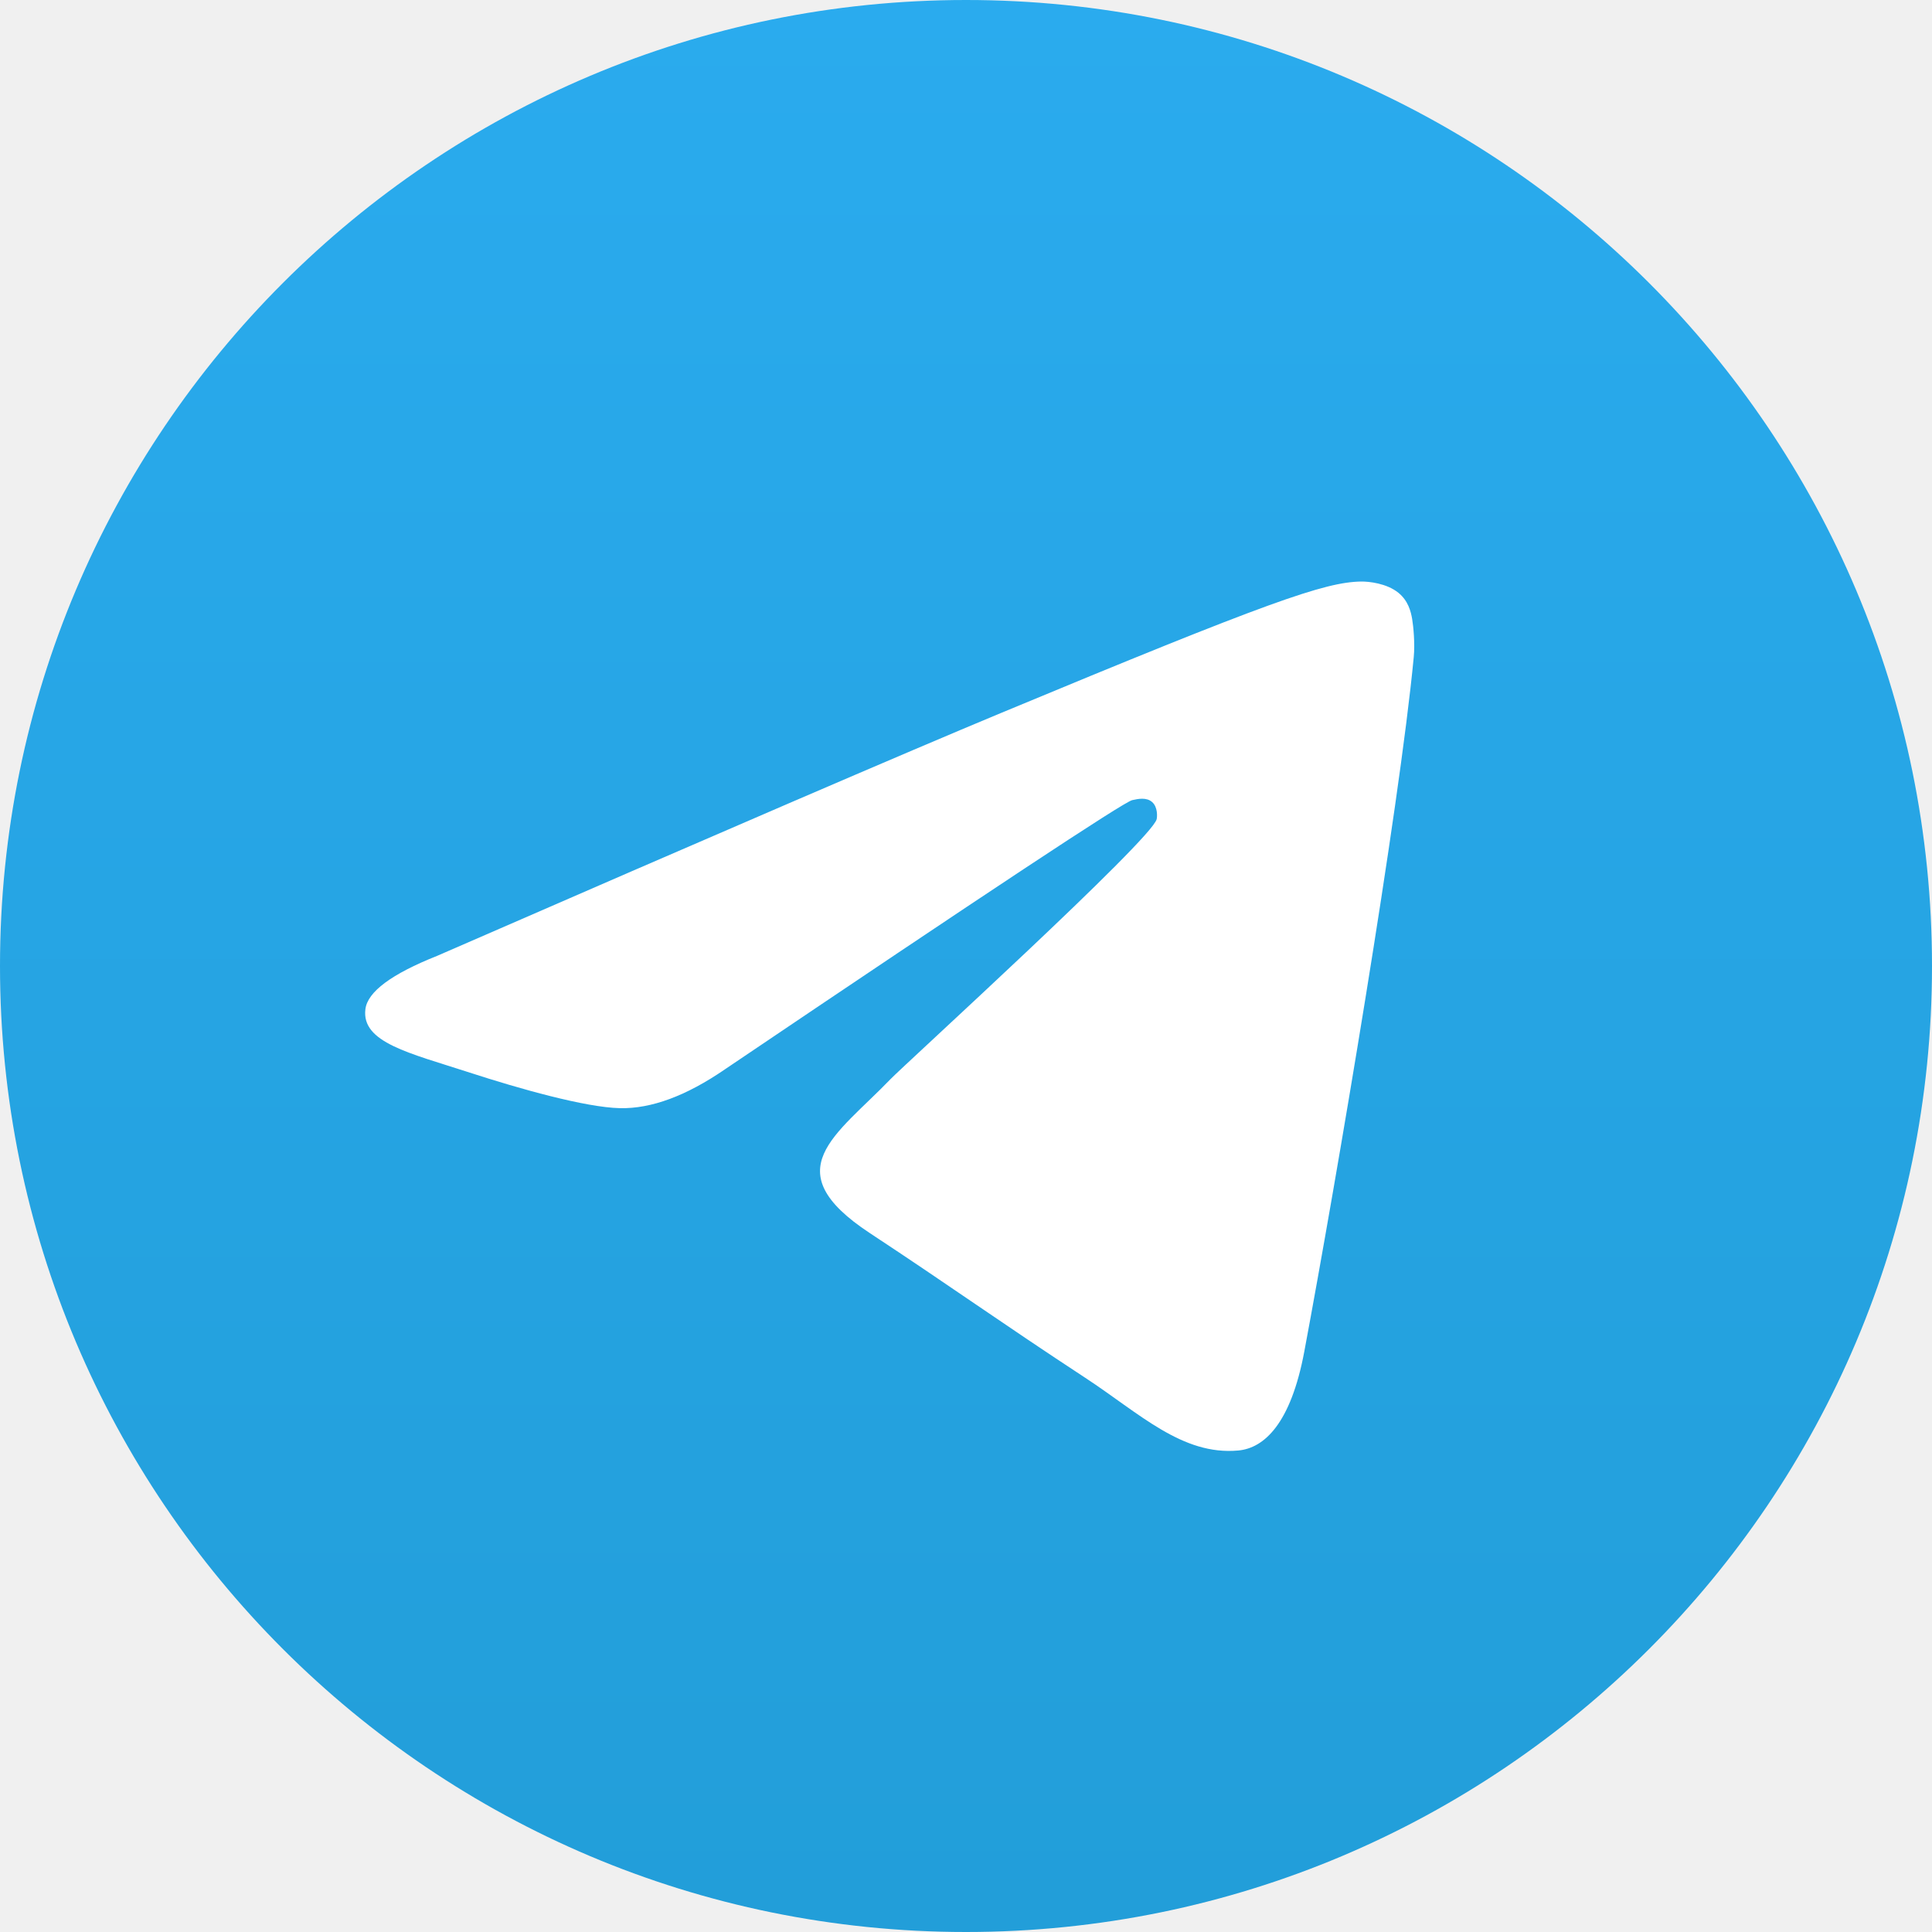
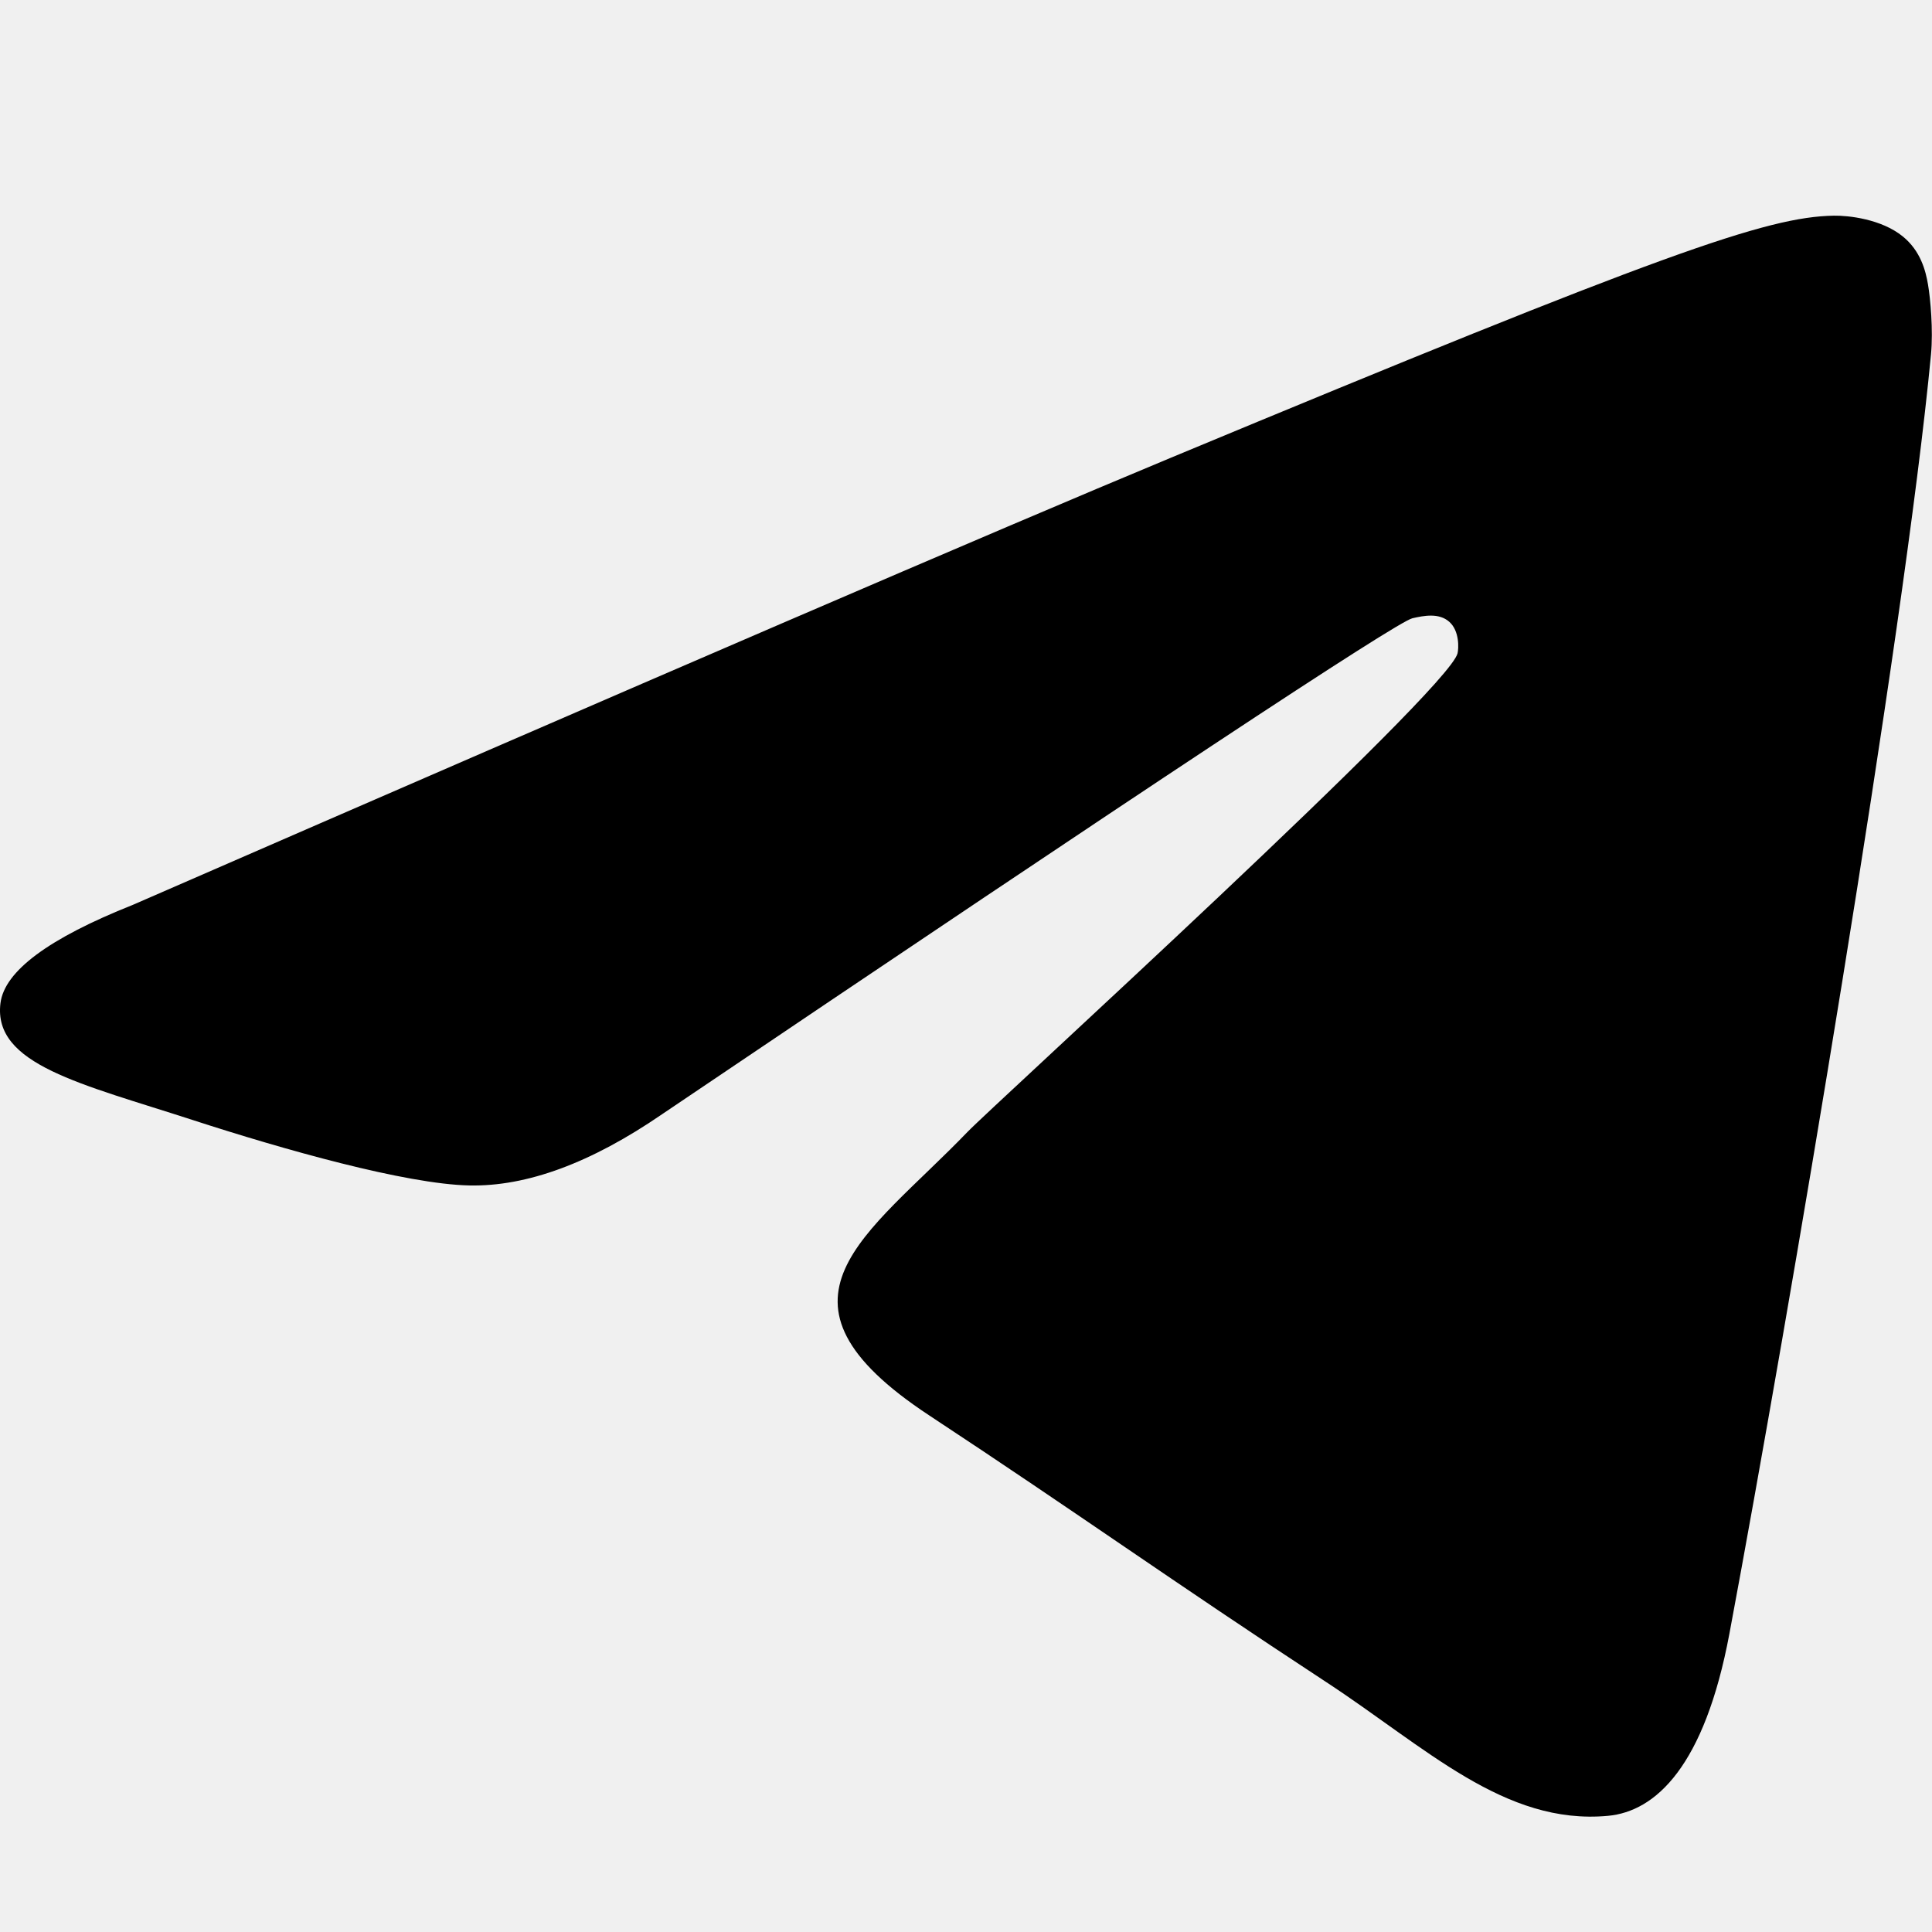
- <svg xmlns="http://www.w3.org/2000/svg" width="1000px" height="1000px" viewBox="0 0 1000 1000" version="1.1">
-   <defs>
-     <linearGradient x1="50%" y1="0%" x2="50%" y2="99.258%" id="linearGradient-1">
-       <stop stop-color="#2AABEE" offset="0%" />
-       <stop stop-color="#229ED9" offset="100%" />
-     </linearGradient>
-   </defs>
-   <g id="Artboard" stroke="none" stroke-width="1" fill="none" fill-rule="evenodd">
-     <circle id="Oval" fill="url(#linearGradient-1)" cx="500" cy="500" r="500" />
-     <path d="M226.328,494.722 C372.089,431.217 469.285,389.35 517.917,369.122 C656.773,311.367 685.625,301.335 704.431,301.004 C708.568,300.931 717.816,301.956 723.806,306.817 C728.865,310.921 730.257,316.466 730.923,320.357 C731.589,324.249 732.418,333.114 731.759,340.041 C724.234,419.102 691.675,610.965 675.111,699.515 C668.102,736.984 654.301,749.548 640.941,750.777 C611.905,753.449 589.856,731.588 561.733,713.153 C517.727,684.306 492.866,666.349 450.15,638.2 C400.784,605.669 432.786,587.789 460.919,558.569 C468.282,550.921 596.215,434.556 598.691,424 C599.001,422.68 599.288,417.759 596.365,415.16 C593.441,412.562 589.126,413.45 586.012,414.157 C581.599,415.159 511.298,461.625 375.11,553.556 C355.155,567.259 337.081,573.935 320.887,573.585 C303.034,573.199 268.693,563.491 243.164,555.192 C211.851,545.014 186.964,539.633 189.132,522.346 C190.26,513.343 202.659,504.135 226.328,494.722 Z" id="Path-3" fill="#FFFFFF" />
+ <svg xmlns="http://www.w3.org/2000/svg" width="100%" height="100%" viewBox="0 0 4167 4167" version="1.1" xml:space="preserve" style="fill-rule:evenodd;clip-rule:evenodd;stroke-linejoin:round;stroke-miterlimit:2;">
+   <g id="Artboard">
+     <path id="Path-3" d="M286.437,1951.66c1118.48,-487.303 1864.31,-808.564 2237.48,-963.781c1065.5,-443.176 1286.9,-520.16 1431.2,-522.703c31.739,-0.559 102.705,7.307 148.673,44.607c38.815,31.496 49.494,74.042 54.605,103.903c5.11,29.861 11.474,97.886 6.416,151.039c-57.74,606.674 -307.578,2078.91 -434.682,2758.4c-53.782,287.516 -159.681,383.919 -262.203,393.353c-222.805,20.503 -391.993,-147.245 -607.79,-288.703c-337.681,-221.354 -528.449,-359.147 -856.226,-575.148c-378.803,-249.625 -133.241,-386.824 82.638,-611.045c56.497,-58.68 1038.18,-951.597 1057.18,-1032.6c2.376,-10.131 4.581,-47.893 -17.853,-67.833c-22.433,-19.94 -55.544,-13.121 -79.437,-7.698c-33.868,7.687 -573.317,364.242 -1618.35,1069.67c-153.121,105.144 -291.813,156.374 -416.076,153.69c-136.991,-2.96 -400.505,-77.457 -596.401,-141.135c-240.274,-78.103 -431.239,-119.397 -414.611,-252.042c8.662,-69.089 103.804,-139.746 285.428,-211.972Z" />
  </g>
</svg>
